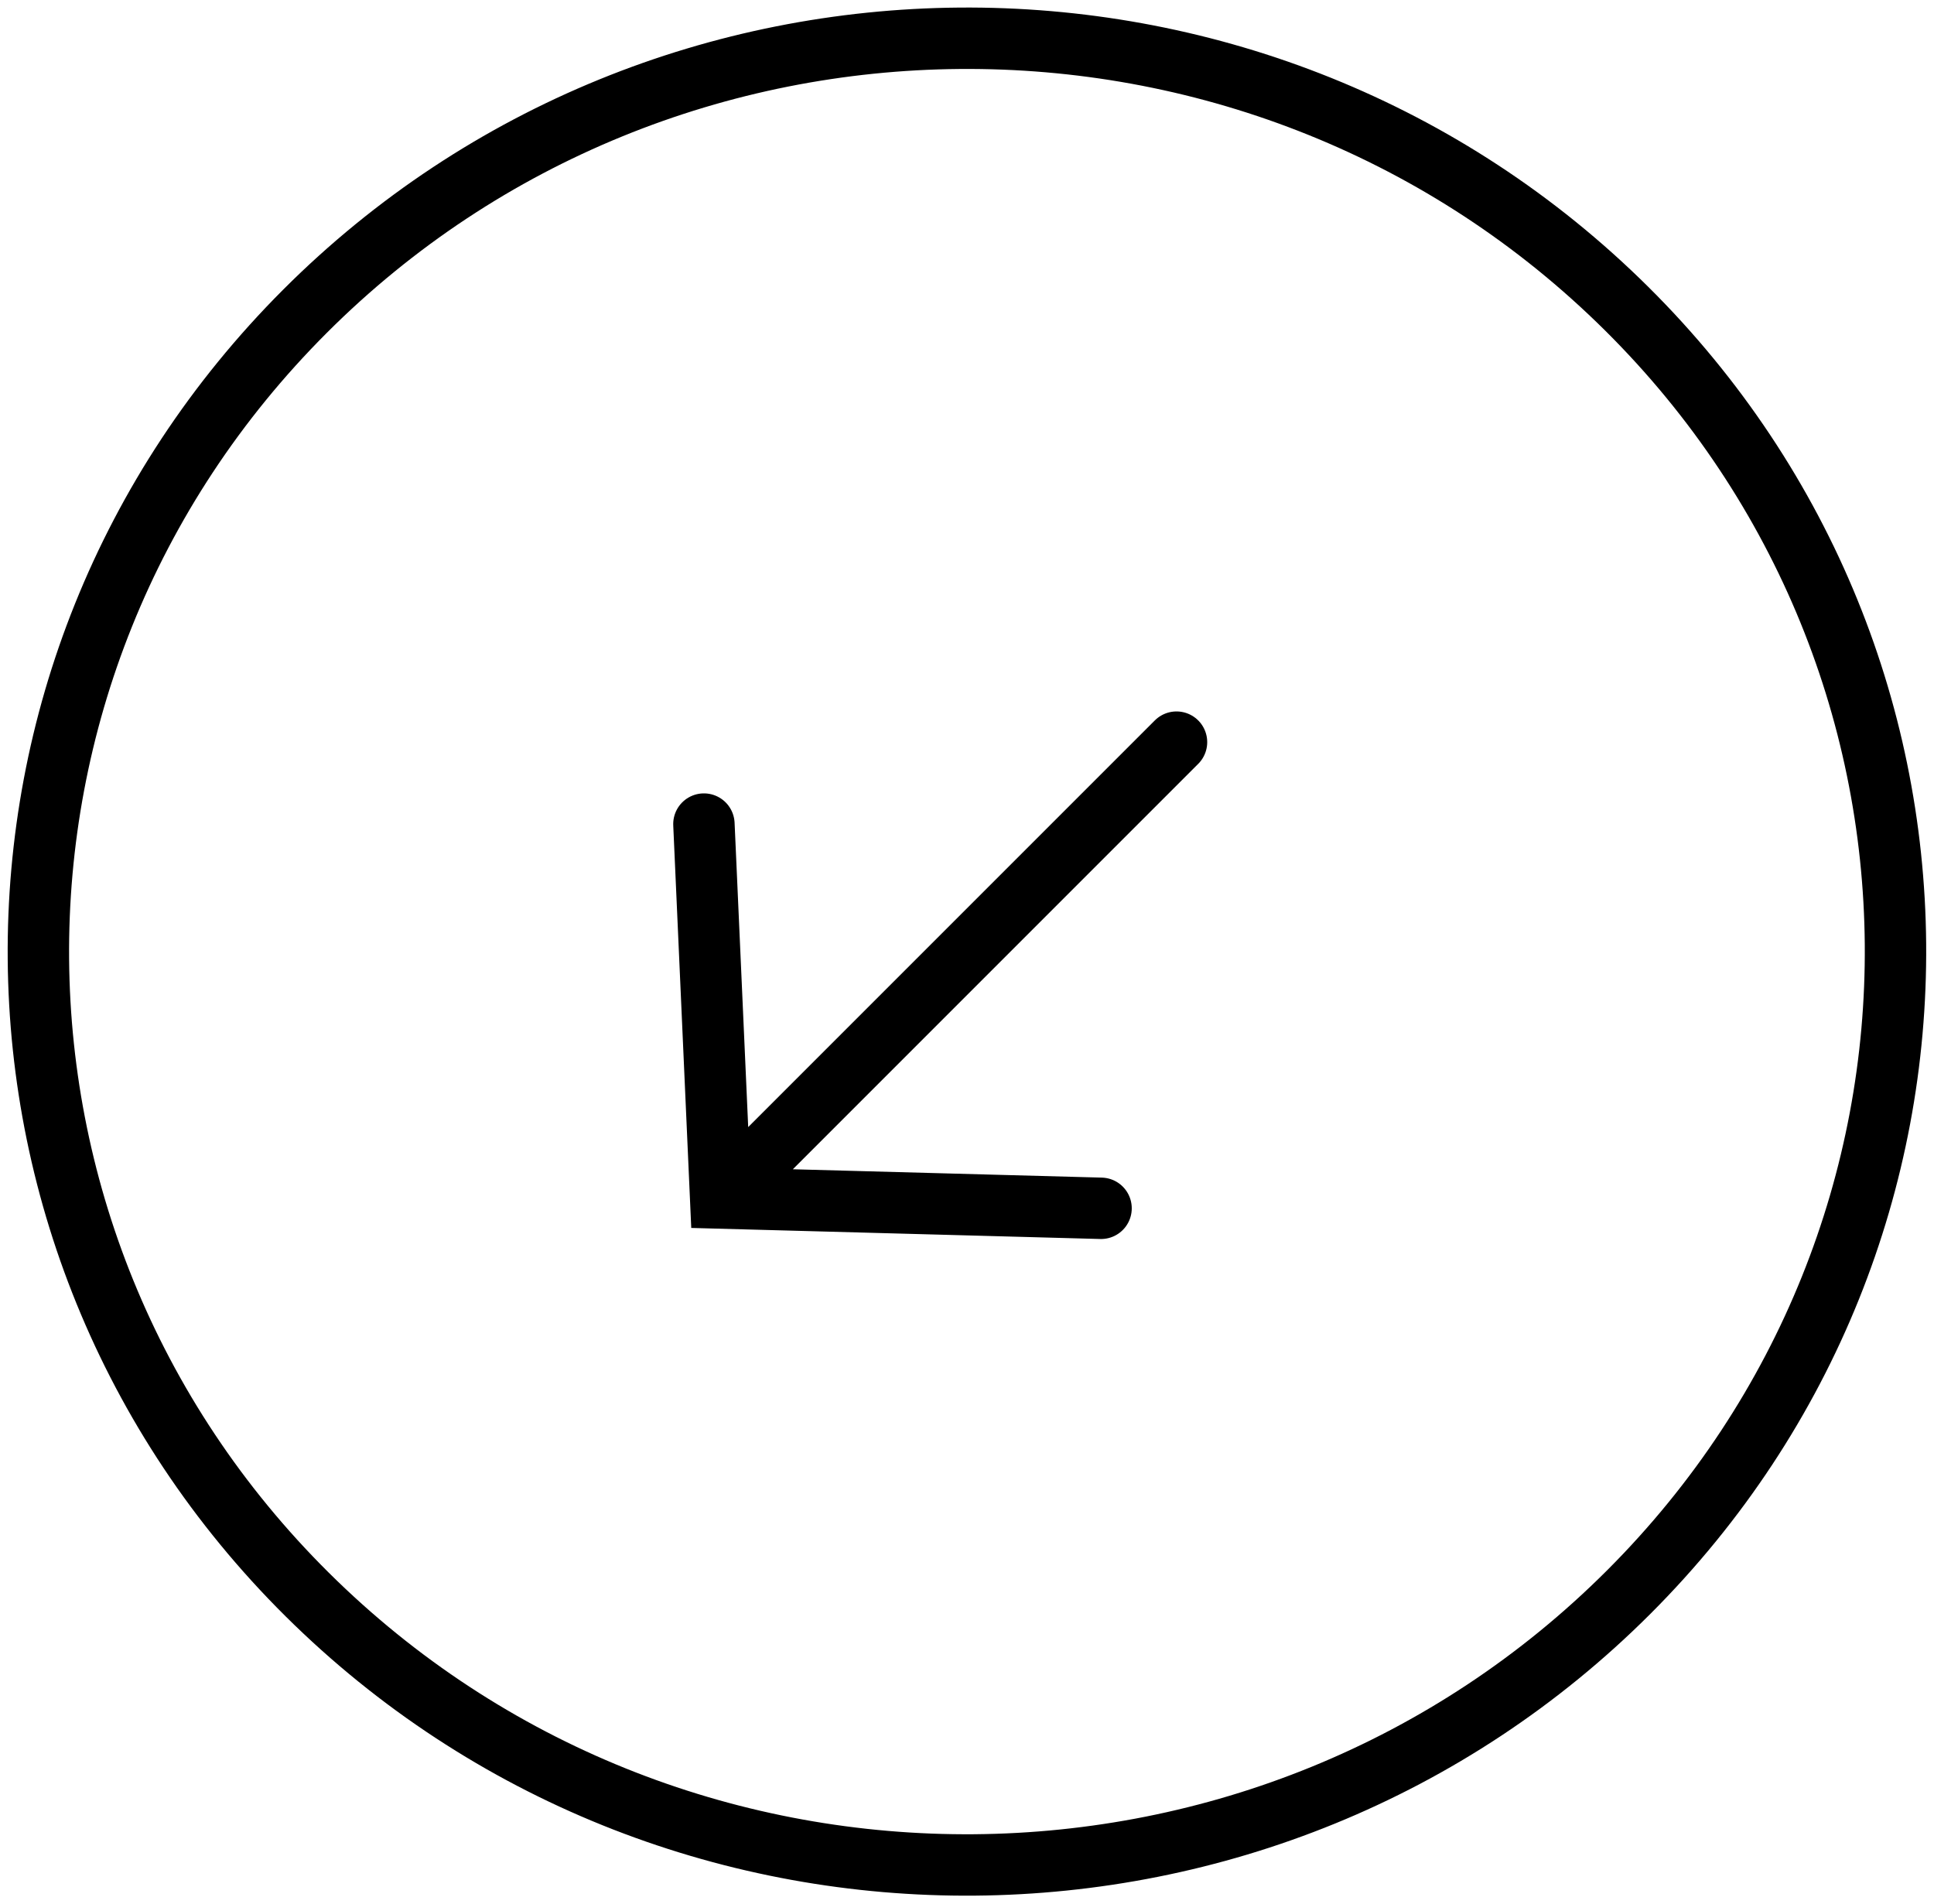
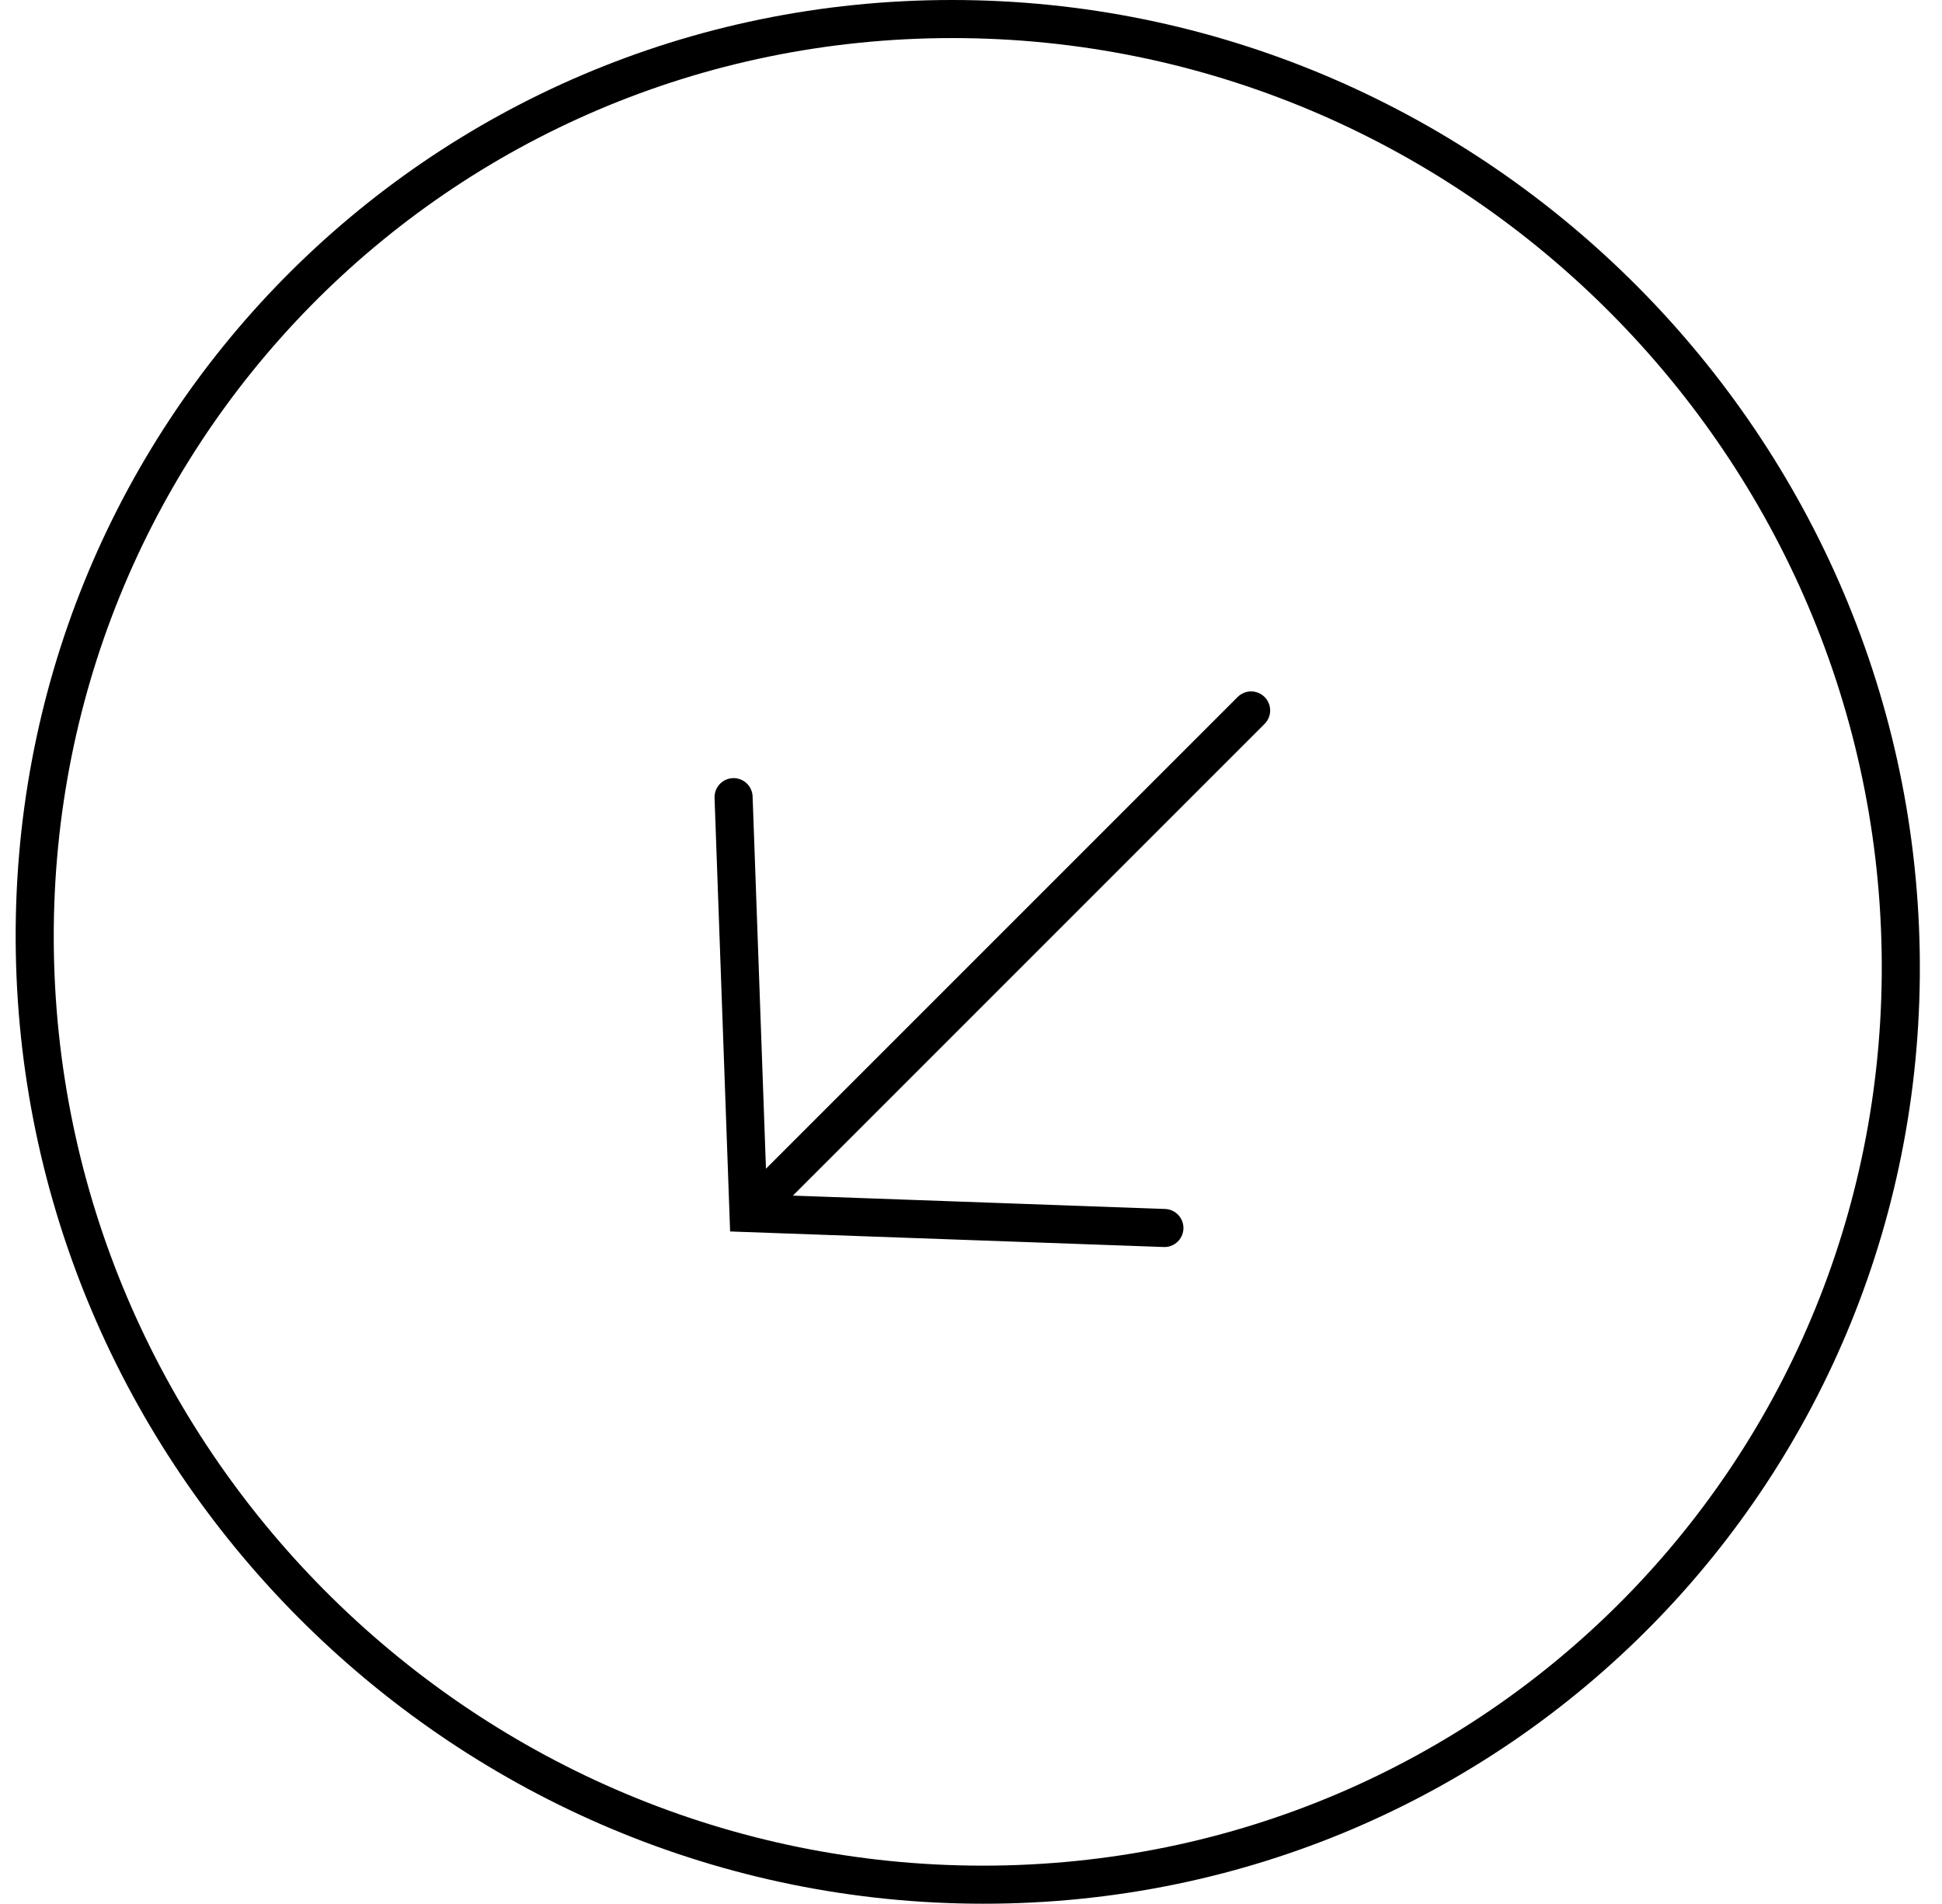
- <svg xmlns="http://www.w3.org/2000/svg" width="63" height="62" viewBox="0 0 63 62" fill="none">
-   <path d="M38.325 24.173L24.154 38.344M22.93 26.842L23.475 39.022L35.867 39.357M52.711 9.782C64.62 21.302 64.776 40.138 53.06 51.854C41.344 63.57 22.193 63.729 10.285 52.209C-1.624 40.689 -1.78 21.853 9.936 10.137C21.651 -1.578 40.803 -1.737 52.711 9.782Z" stroke="black" stroke-width="2" stroke-miterlimit="10" stroke-linecap="round" />
+ <svg xmlns="http://www.w3.org/2000/svg" width="51" height="50" viewBox="0 0 51 50" fill="none">
+   <circle cx="25" cy="25" r="24.5" transform="matrix(1 1.29215e-09 0.0165953 0.999862 0 0)" stroke="black" />
+   <path d="M32.856 18.657L20.26 31.253M19.265 20.934L19.657 31.856L30.579 32.248" stroke="black" stroke-miterlimit="10" stroke-linecap="round" />
</svg>
